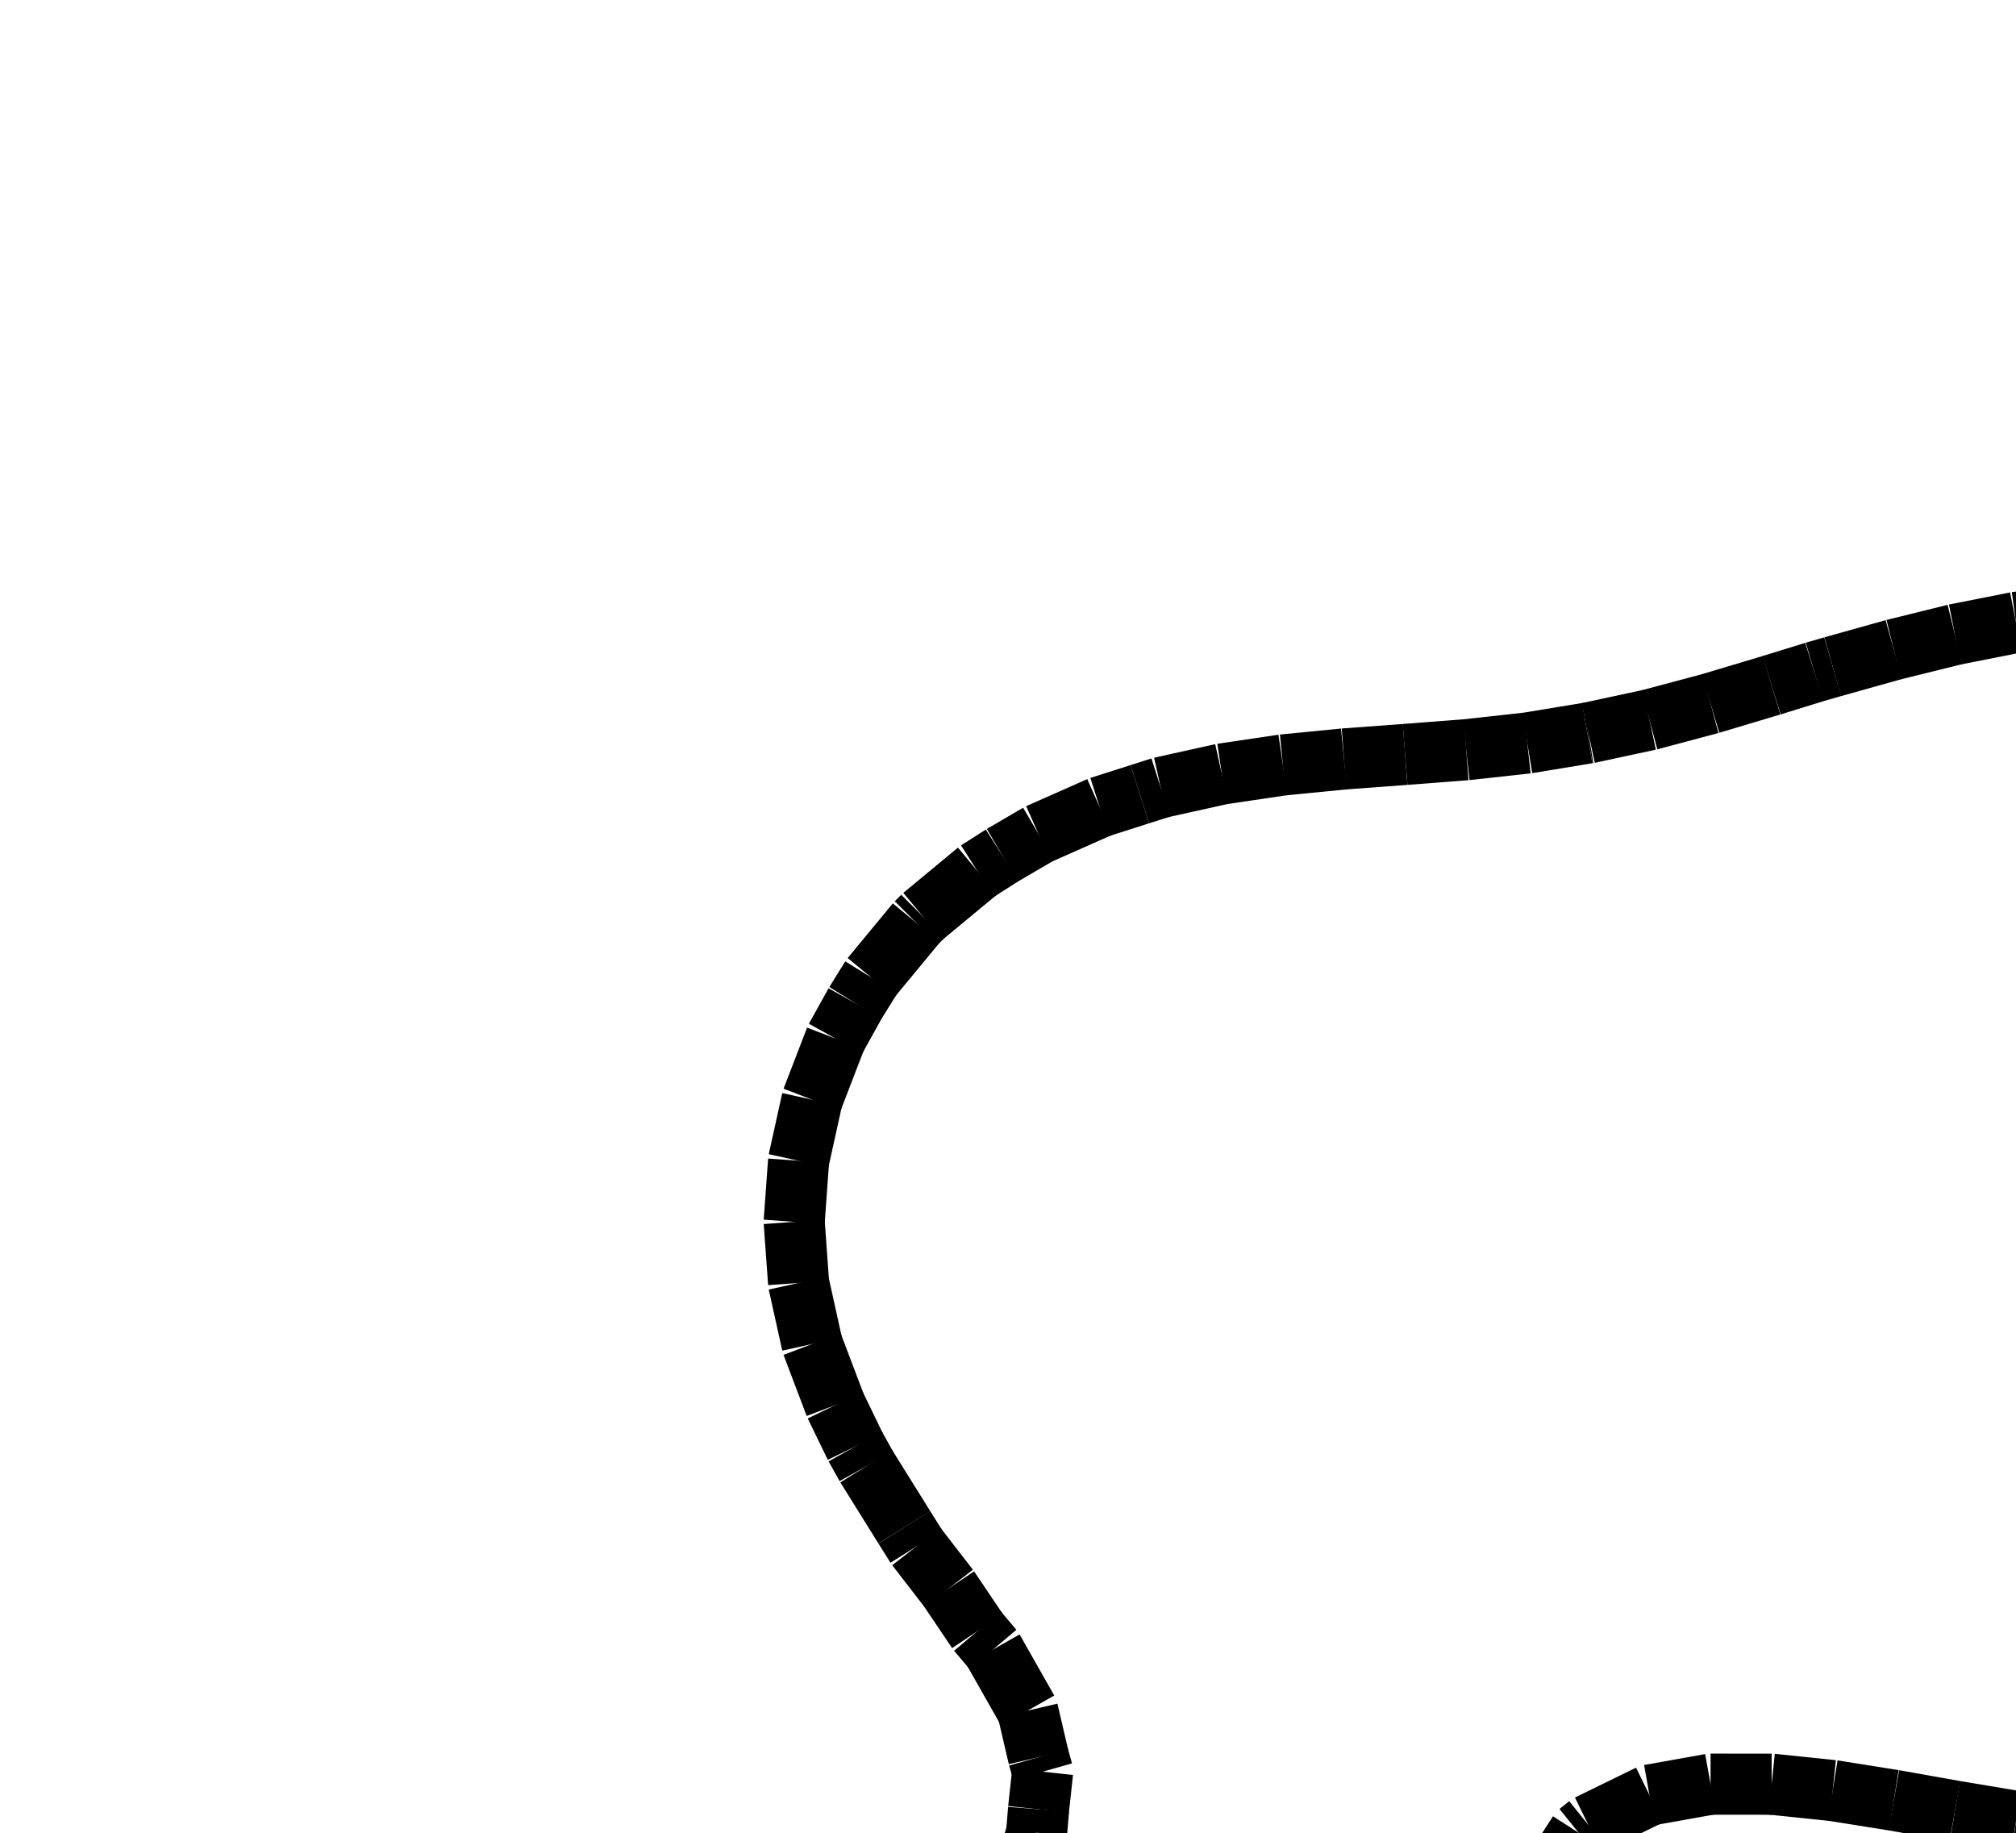
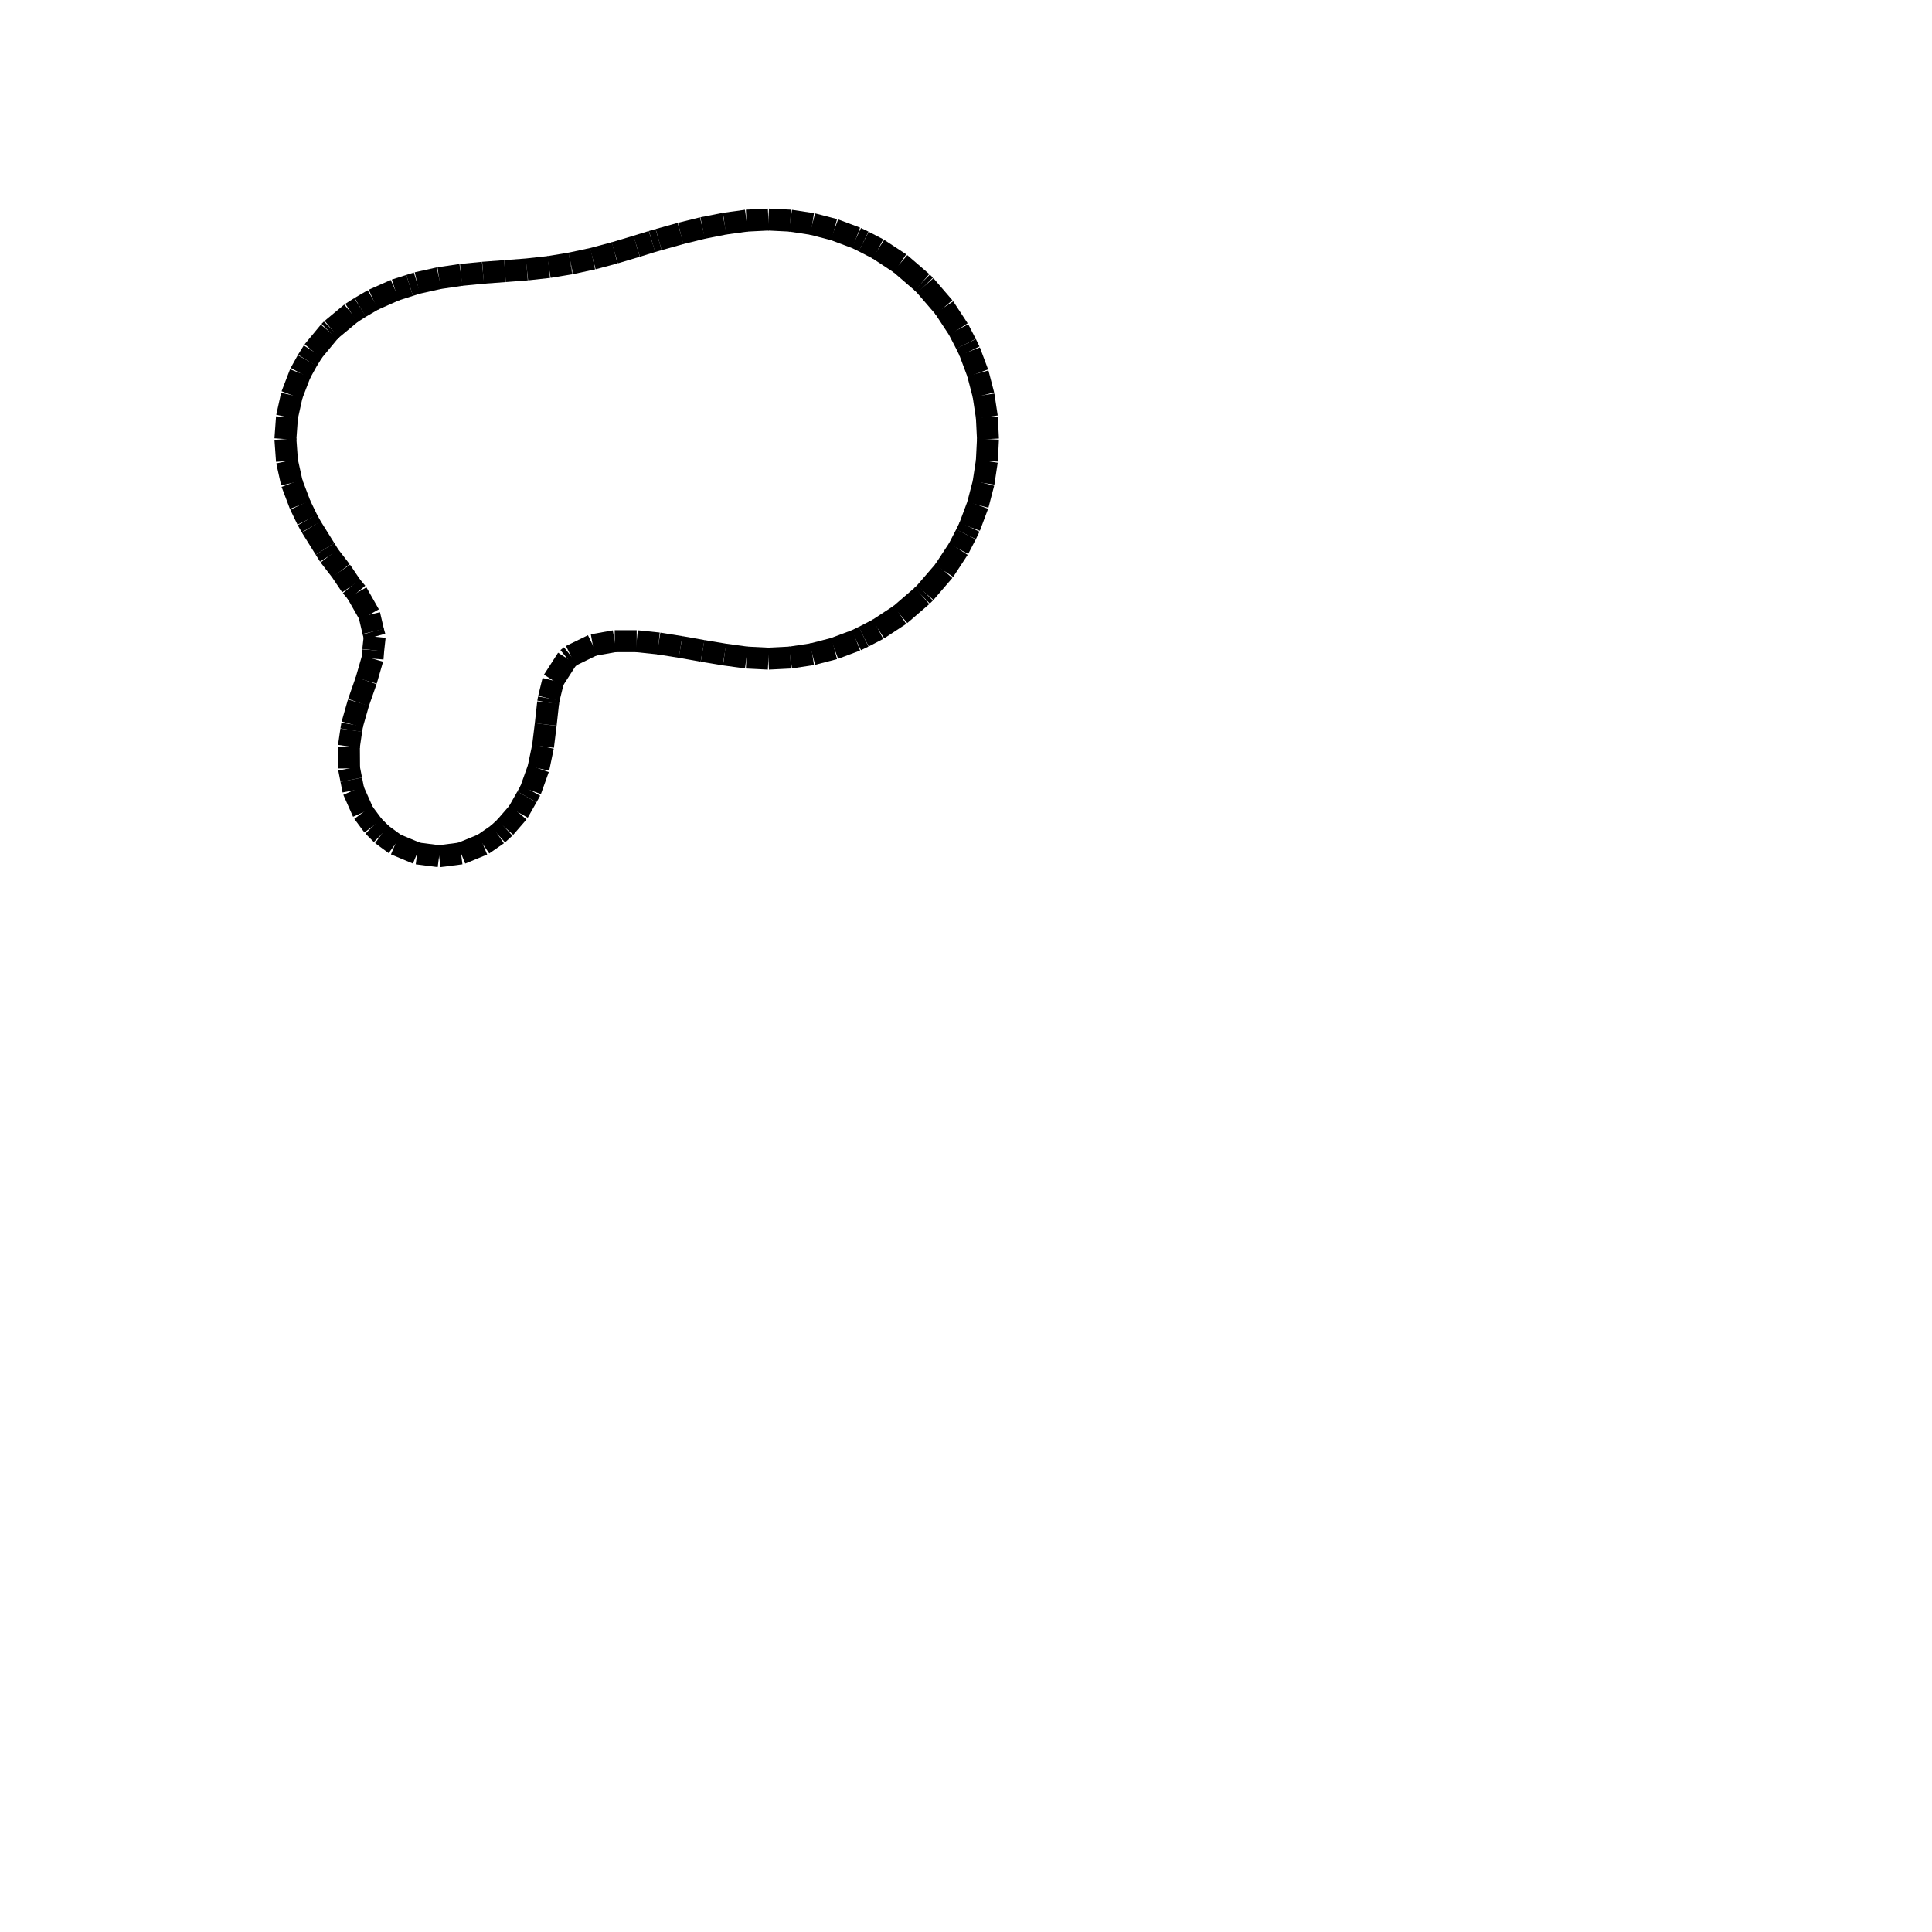
- <svg xmlns="http://www.w3.org/2000/svg" viewbox="0 0 88 88">
+ <svg xmlns="http://www.w3.org/2000/svg" viewBox="0 0 88 88">
  <line x1="29.698" y1="11" x2="30" y2="10.913" style="fill:none; stroke:black; stroke-width:1" />
  <line x1="30" y1="10.913" x2="31" y2="10.633" style="fill:none; stroke:black; stroke-width:1" />
  <line x1="31" y1="10.633" x2="32" y2="10.386" style="fill:none; stroke:black; stroke-width:1" />
  <line x1="32" y1="10.386" x2="33" y2="10.188" style="fill:none; stroke:black; stroke-width:1" />
  <line x1="33" y1="10.188" x2="34" y2="10.05" style="fill:none; stroke:black; stroke-width:1" />
  <line x1="34" y1="10.05" x2="35" y2="10" style="fill:none; stroke:black; stroke-width:1" />
  <line x1="35" y1="10" x2="36" y2="10.05" style="fill:none; stroke:black; stroke-width:1" />
  <line x1="36" y1="10.05" x2="37" y2="10.202" style="fill:none; stroke:black; stroke-width:1" />
  <line x1="37" y1="10.202" x2="38" y2="10.462" style="fill:none; stroke:black; stroke-width:1" />
  <line x1="38" y1="10.462" x2="39" y2="10.836" style="fill:none; stroke:black; stroke-width:1" />
  <line x1="39" y1="10.836" x2="39.338" y2="11" style="fill:none; stroke:black; stroke-width:1" />
  <line x1="25.982" y1="12" x2="26" y2="11.997" style="fill:none; stroke:black; stroke-width:1" />
  <line x1="26" y1="11.997" x2="27" y2="11.782" style="fill:none; stroke:black; stroke-width:1" />
  <line x1="27" y1="11.782" x2="28" y2="11.515" style="fill:none; stroke:black; stroke-width:1" />
  <line x1="28" y1="11.515" x2="29" y2="11.216" style="fill:none; stroke:black; stroke-width:1" />
  <line x1="29" y1="11.216" x2="29.698" y2="11" style="fill:none; stroke:black; stroke-width:1" />
  <line x1="39.338" y1="11" x2="40" y2="11.343" style="fill:none; stroke:black; stroke-width:1" />
  <line x1="40" y1="11.343" x2="41" y2="12" style="fill:none; stroke:black; stroke-width:1" />
  <line x1="18.658" y1="13" x2="19" y2="12.891" style="fill:none; stroke:black; stroke-width:1" />
  <line x1="19" y1="12.891" x2="20" y2="12.669" style="fill:none; stroke:black; stroke-width:1" />
  <line x1="20" y1="12.669" x2="21" y2="12.521" style="fill:none; stroke:black; stroke-width:1" />
  <line x1="21" y1="12.521" x2="22" y2="12.423" style="fill:none; stroke:black; stroke-width:1" />
  <line x1="22" y1="12.423" x2="23" y2="12.349" style="fill:none; stroke:black; stroke-width:1" />
  <line x1="23" y1="12.349" x2="24" y2="12.272" style="fill:none; stroke:black; stroke-width:1" />
  <line x1="24" y1="12.272" x2="25" y2="12.162" style="fill:none; stroke:black; stroke-width:1" />
  <line x1="25" y1="12.162" x2="25.982" y2="12" style="fill:none; stroke:black; stroke-width:1" />
  <line x1="41" y1="12" x2="42" y2="12.862" style="fill:none; stroke:black; stroke-width:1" />
  <line x1="42" y1="12.862" x2="42.138" y2="13" style="fill:none; stroke:black; stroke-width:1" />
  <line x1="16.406" y1="14" x2="17" y2="13.653" style="fill:none; stroke:black; stroke-width:1" />
  <line x1="17" y1="13.653" x2="18" y2="13.21" style="fill:none; stroke:black; stroke-width:1" />
  <line x1="18" y1="13.21" x2="18.658" y2="13" style="fill:none; stroke:black; stroke-width:1" />
  <line x1="42.138" y1="13" x2="43" y2="14" style="fill:none; stroke:black; stroke-width:1" />
  <line x1="15.106" y1="15" x2="16" y2="14.259" style="fill:none; stroke:black; stroke-width:1" />
  <line x1="16" y1="14.259" x2="16.406" y2="14" style="fill:none; stroke:black; stroke-width:1" />
  <line x1="43" y1="14" x2="43.657" y2="15" style="fill:none; stroke:black; stroke-width:1" />
  <line x1="14.261" y1="16" x2="15" y2="15.106" style="fill:none; stroke:black; stroke-width:1" />
  <line x1="15" y1="15.106" x2="15.106" y2="15" style="fill:none; stroke:black; stroke-width:1" />
  <line x1="43.657" y1="15" x2="44" y2="15.662" style="fill:none; stroke:black; stroke-width:1" />
  <line x1="44" y1="15.662" x2="44.164" y2="16" style="fill:none; stroke:black; stroke-width:1" />
  <line x1="13.678" y1="17" x2="14" y2="16.42" style="fill:none; stroke:black; stroke-width:1" />
  <line x1="14" y1="16.42" x2="14.261" y2="16" style="fill:none; stroke:black; stroke-width:1" />
  <line x1="44.164" y1="16" x2="44.538" y2="17" style="fill:none; stroke:black; stroke-width:1" />
  <line x1="13.293" y1="18" x2="13.678" y2="17" style="fill:none; stroke:black; stroke-width:1" />
  <line x1="44.538" y1="17" x2="44.798" y2="18" style="fill:none; stroke:black; stroke-width:1" />
  <line x1="13.072" y1="19" x2="13.293" y2="18" style="fill:none; stroke:black; stroke-width:1" />
  <line x1="44.798" y1="18" x2="44.95" y2="19" style="fill:none; stroke:black; stroke-width:1" />
  <line x1="13" y1="20" x2="13.072" y2="19" style="fill:none; stroke:black; stroke-width:1" />
  <line x1="44.95" y1="19" x2="45" y2="20" style="fill:none; stroke:black; stroke-width:1" />
  <line x1="13.072" y1="21" x2="13" y2="20" style="fill:none; stroke:black; stroke-width:1" />
  <line x1="45" y1="20" x2="44.95" y2="21" style="fill:none; stroke:black; stroke-width:1" />
  <line x1="13.293" y1="22" x2="13.072" y2="21" style="fill:none; stroke:black; stroke-width:1" />
  <line x1="44.95" y1="21" x2="44.798" y2="22" style="fill:none; stroke:black; stroke-width:1" />
  <line x1="13.672" y1="23" x2="13.293" y2="22" style="fill:none; stroke:black; stroke-width:1" />
  <line x1="44.798" y1="22" x2="44.538" y2="23" style="fill:none; stroke:black; stroke-width:1" />
  <line x1="14" y1="23.677" x2="13.672" y2="23" style="fill:none; stroke:black; stroke-width:1" />
  <line x1="14.18" y1="24" x2="14" y2="23.677" style="fill:none; stroke:black; stroke-width:1" />
  <line x1="44.538" y1="23" x2="44.164" y2="24" style="fill:none; stroke:black; stroke-width:1" />
  <line x1="14.803" y1="25" x2="14.18" y2="24" style="fill:none; stroke:black; stroke-width:1" />
  <line x1="44" y1="24.338" x2="43.657" y2="25" style="fill:none; stroke:black; stroke-width:1" />
  <line x1="44.164" y1="24" x2="44" y2="24.338" style="fill:none; stroke:black; stroke-width:1" />
  <line x1="15" y1="25.314" x2="14.803" y2="25" style="fill:none; stroke:black; stroke-width:1" />
  <line x1="15.53" y1="26" x2="15" y2="25.314" style="fill:none; stroke:black; stroke-width:1" />
  <line x1="43.657" y1="25" x2="43" y2="26" style="fill:none; stroke:black; stroke-width:1" />
  <line x1="16" y1="26.698" x2="15.53" y2="26" style="fill:none; stroke:black; stroke-width:1" />
  <line x1="16.255" y1="27" x2="16" y2="26.698" style="fill:none; stroke:black; stroke-width:1" />
  <line x1="43" y1="26" x2="42.138" y2="27" style="fill:none; stroke:black; stroke-width:1" />
  <line x1="16.822" y1="28" x2="16.255" y2="27" style="fill:none; stroke:black; stroke-width:1" />
  <line x1="42" y1="27.138" x2="41" y2="28" style="fill:none; stroke:black; stroke-width:1" />
  <line x1="42.138" y1="27" x2="42" y2="27.138" style="fill:none; stroke:black; stroke-width:1" />
  <line x1="17" y1="28.763" x2="16.822" y2="28" style="fill:none; stroke:black; stroke-width:1" />
  <line x1="17.067" y1="29" x2="17" y2="28.763" style="fill:none; stroke:black; stroke-width:1" />
  <line x1="40" y1="28.657" x2="39.338" y2="29" style="fill:none; stroke:black; stroke-width:1" />
  <line x1="41" y1="28" x2="40" y2="28.657" style="fill:none; stroke:black; stroke-width:1" />
  <line x1="16.969" y1="30" x2="17" y2="29.616" style="fill:none; stroke:black; stroke-width:1" />
  <line x1="17" y1="29.616" x2="17.067" y2="29" style="fill:none; stroke:black; stroke-width:1" />
  <line x1="26" y1="29.872" x2="25.841" y2="30" style="fill:none; stroke:black; stroke-width:1" />
  <line x1="27" y1="29.383" x2="26" y2="29.872" style="fill:none; stroke:black; stroke-width:1" />
  <line x1="28" y1="29.204" x2="27" y2="29.383" style="fill:none; stroke:black; stroke-width:1" />
  <line x1="29" y1="29.205" x2="28" y2="29.204" style="fill:none; stroke:black; stroke-width:1" />
  <line x1="30" y1="29.309" x2="29" y2="29.205" style="fill:none; stroke:black; stroke-width:1" />
  <line x1="31" y1="29.468" x2="30" y2="29.309" style="fill:none; stroke:black; stroke-width:1" />
  <line x1="32" y1="29.646" x2="31" y2="29.468" style="fill:none; stroke:black; stroke-width:1" />
  <line x1="33" y1="29.813" x2="32" y2="29.646" style="fill:none; stroke:black; stroke-width:1" />
  <line x1="34" y1="29.95" x2="33" y2="29.813" style="fill:none; stroke:black; stroke-width:1" />
  <line x1="35" y1="30" x2="34" y2="29.95" style="fill:none; stroke:black; stroke-width:1" />
  <line x1="36" y1="29.95" x2="35" y2="30" style="fill:none; stroke:black; stroke-width:1" />
  <line x1="37" y1="29.798" x2="36" y2="29.95" style="fill:none; stroke:black; stroke-width:1" />
  <line x1="38" y1="29.538" x2="37" y2="29.798" style="fill:none; stroke:black; stroke-width:1" />
  <line x1="39" y1="29.164" x2="38" y2="29.538" style="fill:none; stroke:black; stroke-width:1" />
  <line x1="39.338" y1="29" x2="39" y2="29.164" style="fill:none; stroke:black; stroke-width:1" />
  <line x1="16.679" y1="31" x2="16.969" y2="30" style="fill:none; stroke:black; stroke-width:1" />
  <line x1="25.841" y1="30" x2="25.198" y2="31" style="fill:none; stroke:black; stroke-width:1" />
  <line x1="16.329" y1="32" x2="16.679" y2="31" style="fill:none; stroke:black; stroke-width:1" />
  <line x1="25" y1="31.812" x2="24.967" y2="32" style="fill:none; stroke:black; stroke-width:1" />
  <line x1="25.198" y1="31" x2="25" y2="31.812" style="fill:none; stroke:black; stroke-width:1" />
  <line x1="16.043" y1="33" x2="16.329" y2="32" style="fill:none; stroke:black; stroke-width:1" />
  <line x1="24.967" y1="32" x2="24.857" y2="33" style="fill:none; stroke:black; stroke-width:1" />
  <line x1="15.892" y1="34" x2="16" y2="33.258" style="fill:none; stroke:black; stroke-width:1" />
  <line x1="16" y1="33.258" x2="16.043" y2="33" style="fill:none; stroke:black; stroke-width:1" />
  <line x1="24.857" y1="33" x2="24.734" y2="34" style="fill:none; stroke:black; stroke-width:1" />
  <line x1="15.899" y1="35" x2="15.892" y2="34" style="fill:none; stroke:black; stroke-width:1" />
  <line x1="24.734" y1="34" x2="24.525" y2="35" style="fill:none; stroke:black; stroke-width:1" />
  <line x1="16" y1="35.515" x2="15.899" y2="35" style="fill:none; stroke:black; stroke-width:1" />
  <line x1="16.095" y1="36" x2="16" y2="35.515" style="fill:none; stroke:black; stroke-width:1" />
  <line x1="24.525" y1="35" x2="24.167" y2="36" style="fill:none; stroke:black; stroke-width:1" />
  <line x1="16.539" y1="37" x2="16.095" y2="36" style="fill:none; stroke:black; stroke-width:1" />
  <line x1="24" y1="36.298" x2="23.603" y2="37" style="fill:none; stroke:black; stroke-width:1" />
  <line x1="24.167" y1="36" x2="24" y2="36.298" style="fill:none; stroke:black; stroke-width:1" />
  <line x1="17" y1="37.619" x2="16.539" y2="37" style="fill:none; stroke:black; stroke-width:1" />
  <line x1="17.381" y1="38" x2="17" y2="37.619" style="fill:none; stroke:black; stroke-width:1" />
  <line x1="23" y1="37.695" x2="22.667" y2="38" style="fill:none; stroke:black; stroke-width:1" />
  <line x1="23.603" y1="37" x2="23" y2="37.695" style="fill:none; stroke:black; stroke-width:1" />
  <line x1="18" y1="38.455" x2="17.381" y2="38" style="fill:none; stroke:black; stroke-width:1" />
  <line x1="19" y1="38.872" x2="18" y2="38.455" style="fill:none; stroke:black; stroke-width:1" />
  <line x1="20" y1="39" x2="19" y2="38.872" style="fill:none; stroke:black; stroke-width:1" />
  <line x1="21" y1="38.872" x2="20" y2="39" style="fill:none; stroke:black; stroke-width:1" />
  <line x1="22" y1="38.461" x2="21" y2="38.872" style="fill:none; stroke:black; stroke-width:1" />
  <line x1="22.667" y1="38" x2="22" y2="38.461" style="fill:none; stroke:black; stroke-width:1" />
</svg>
